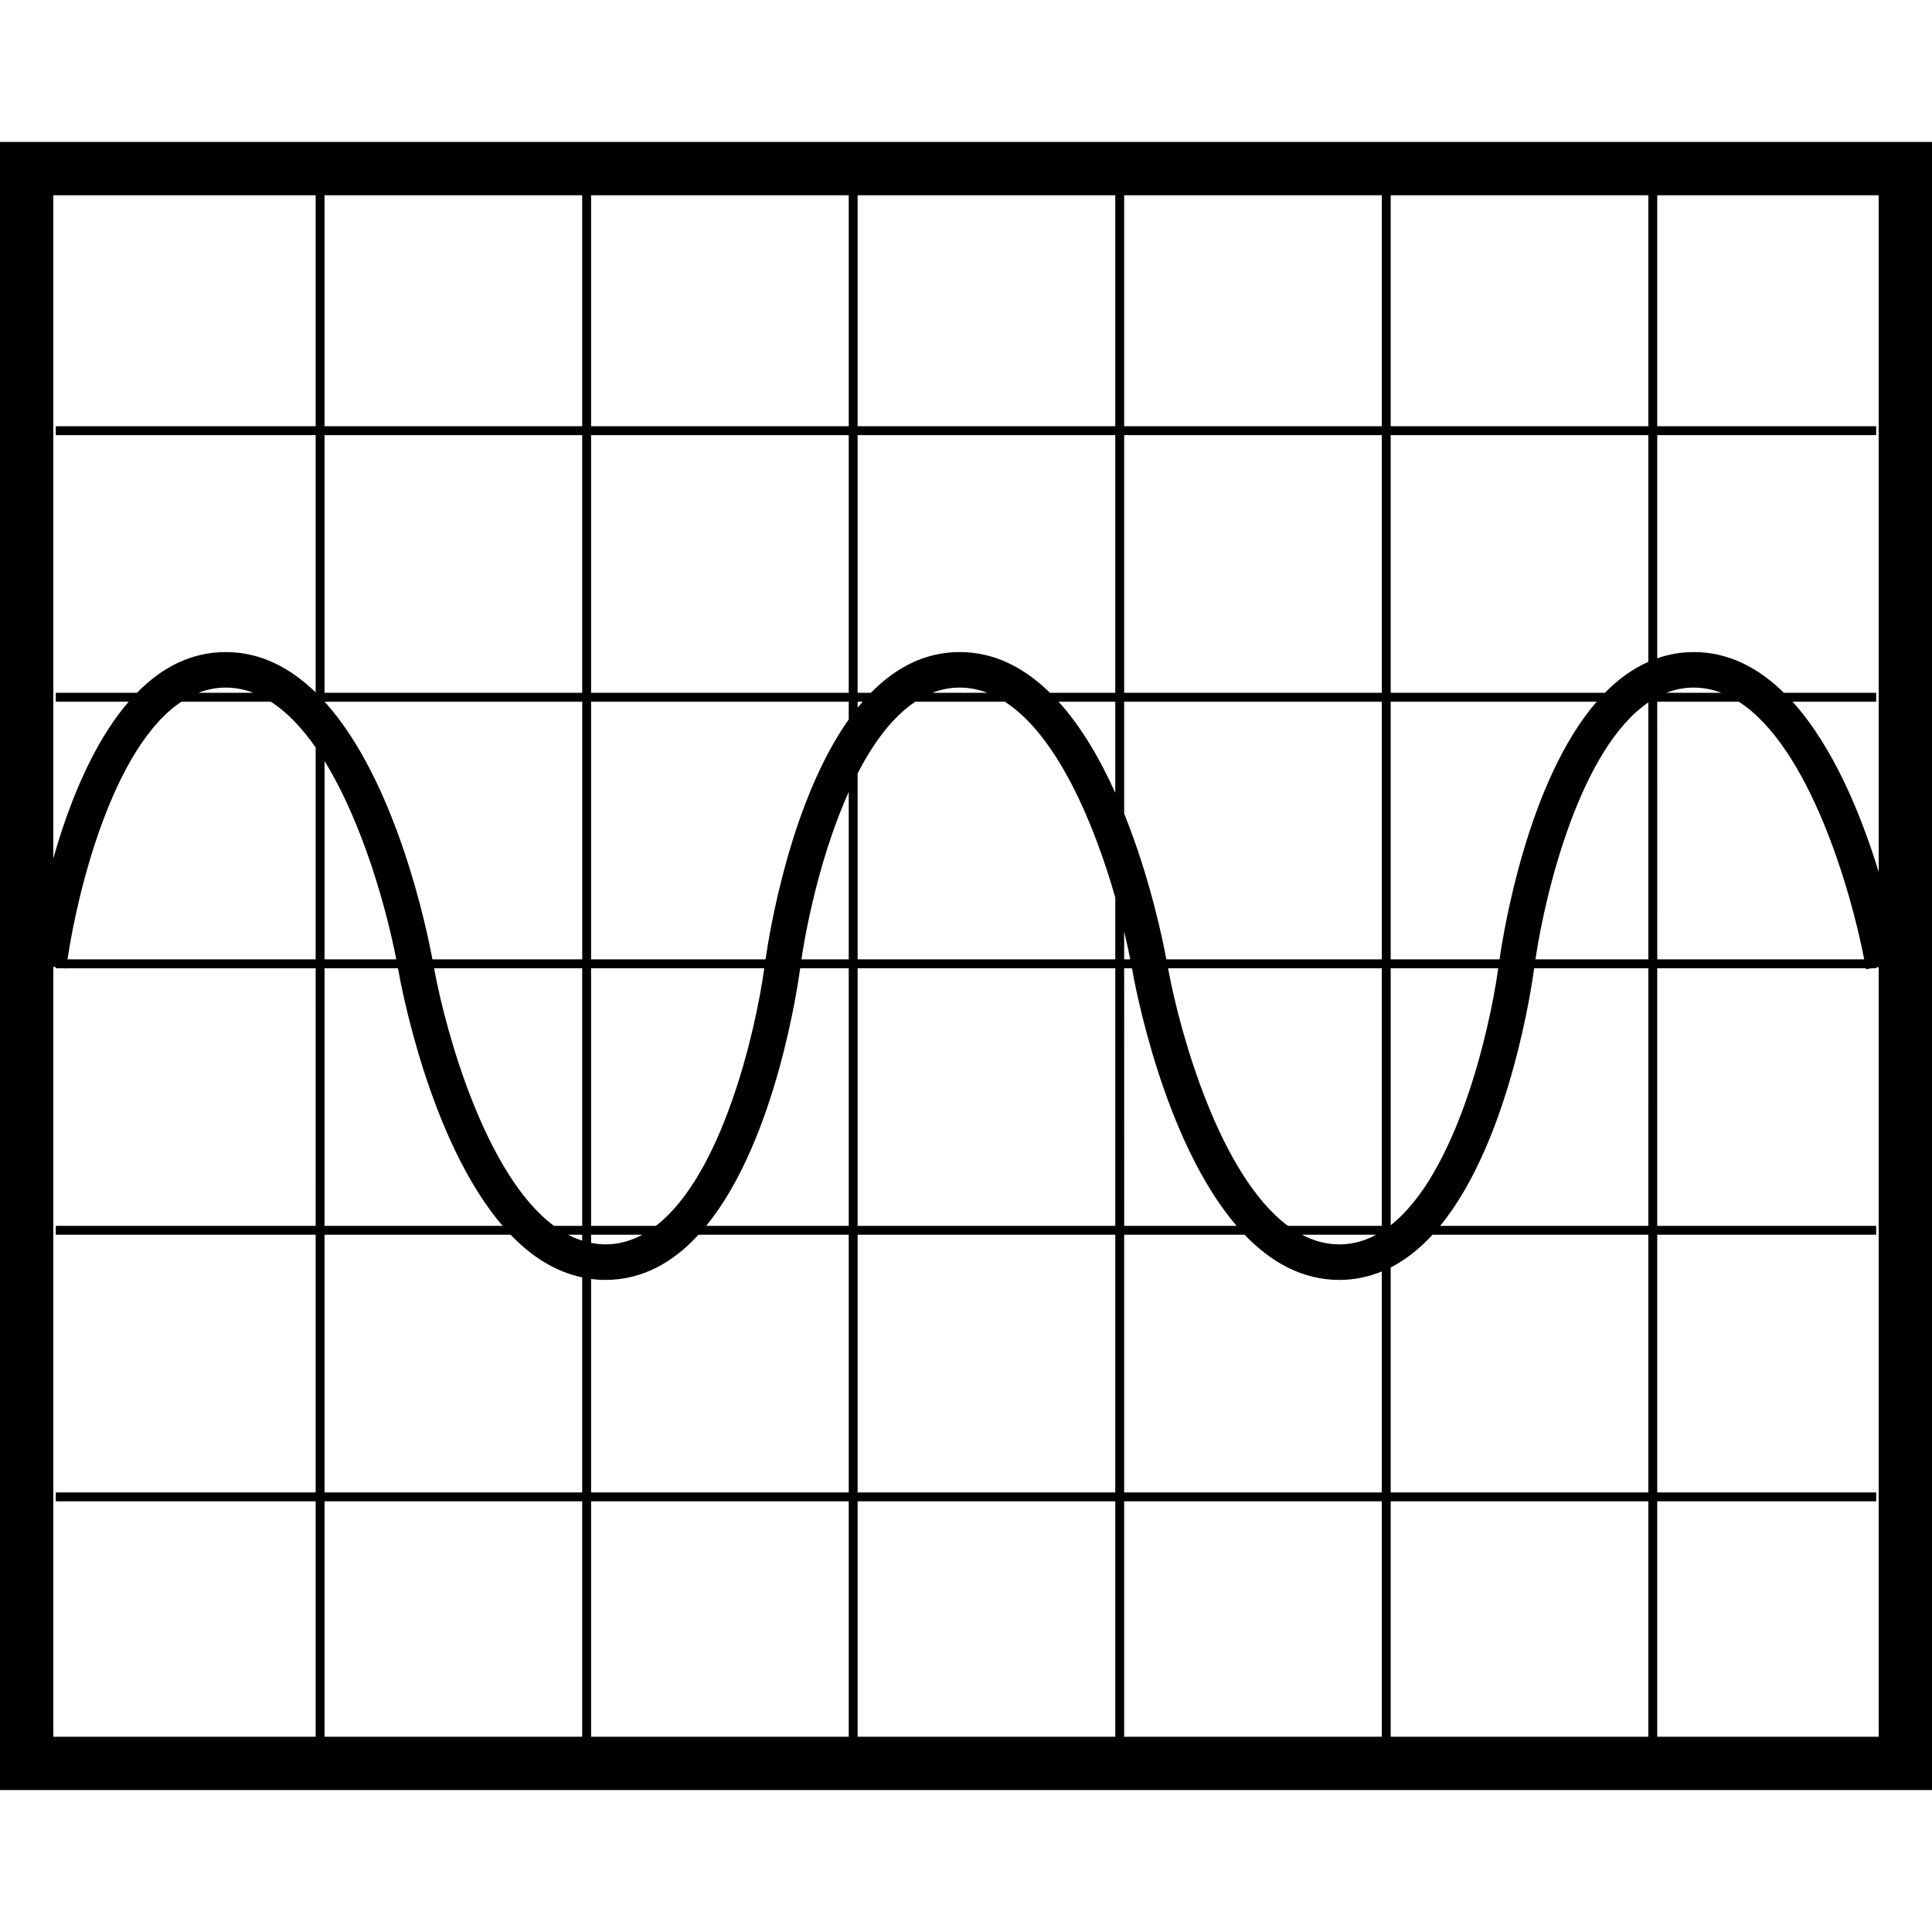
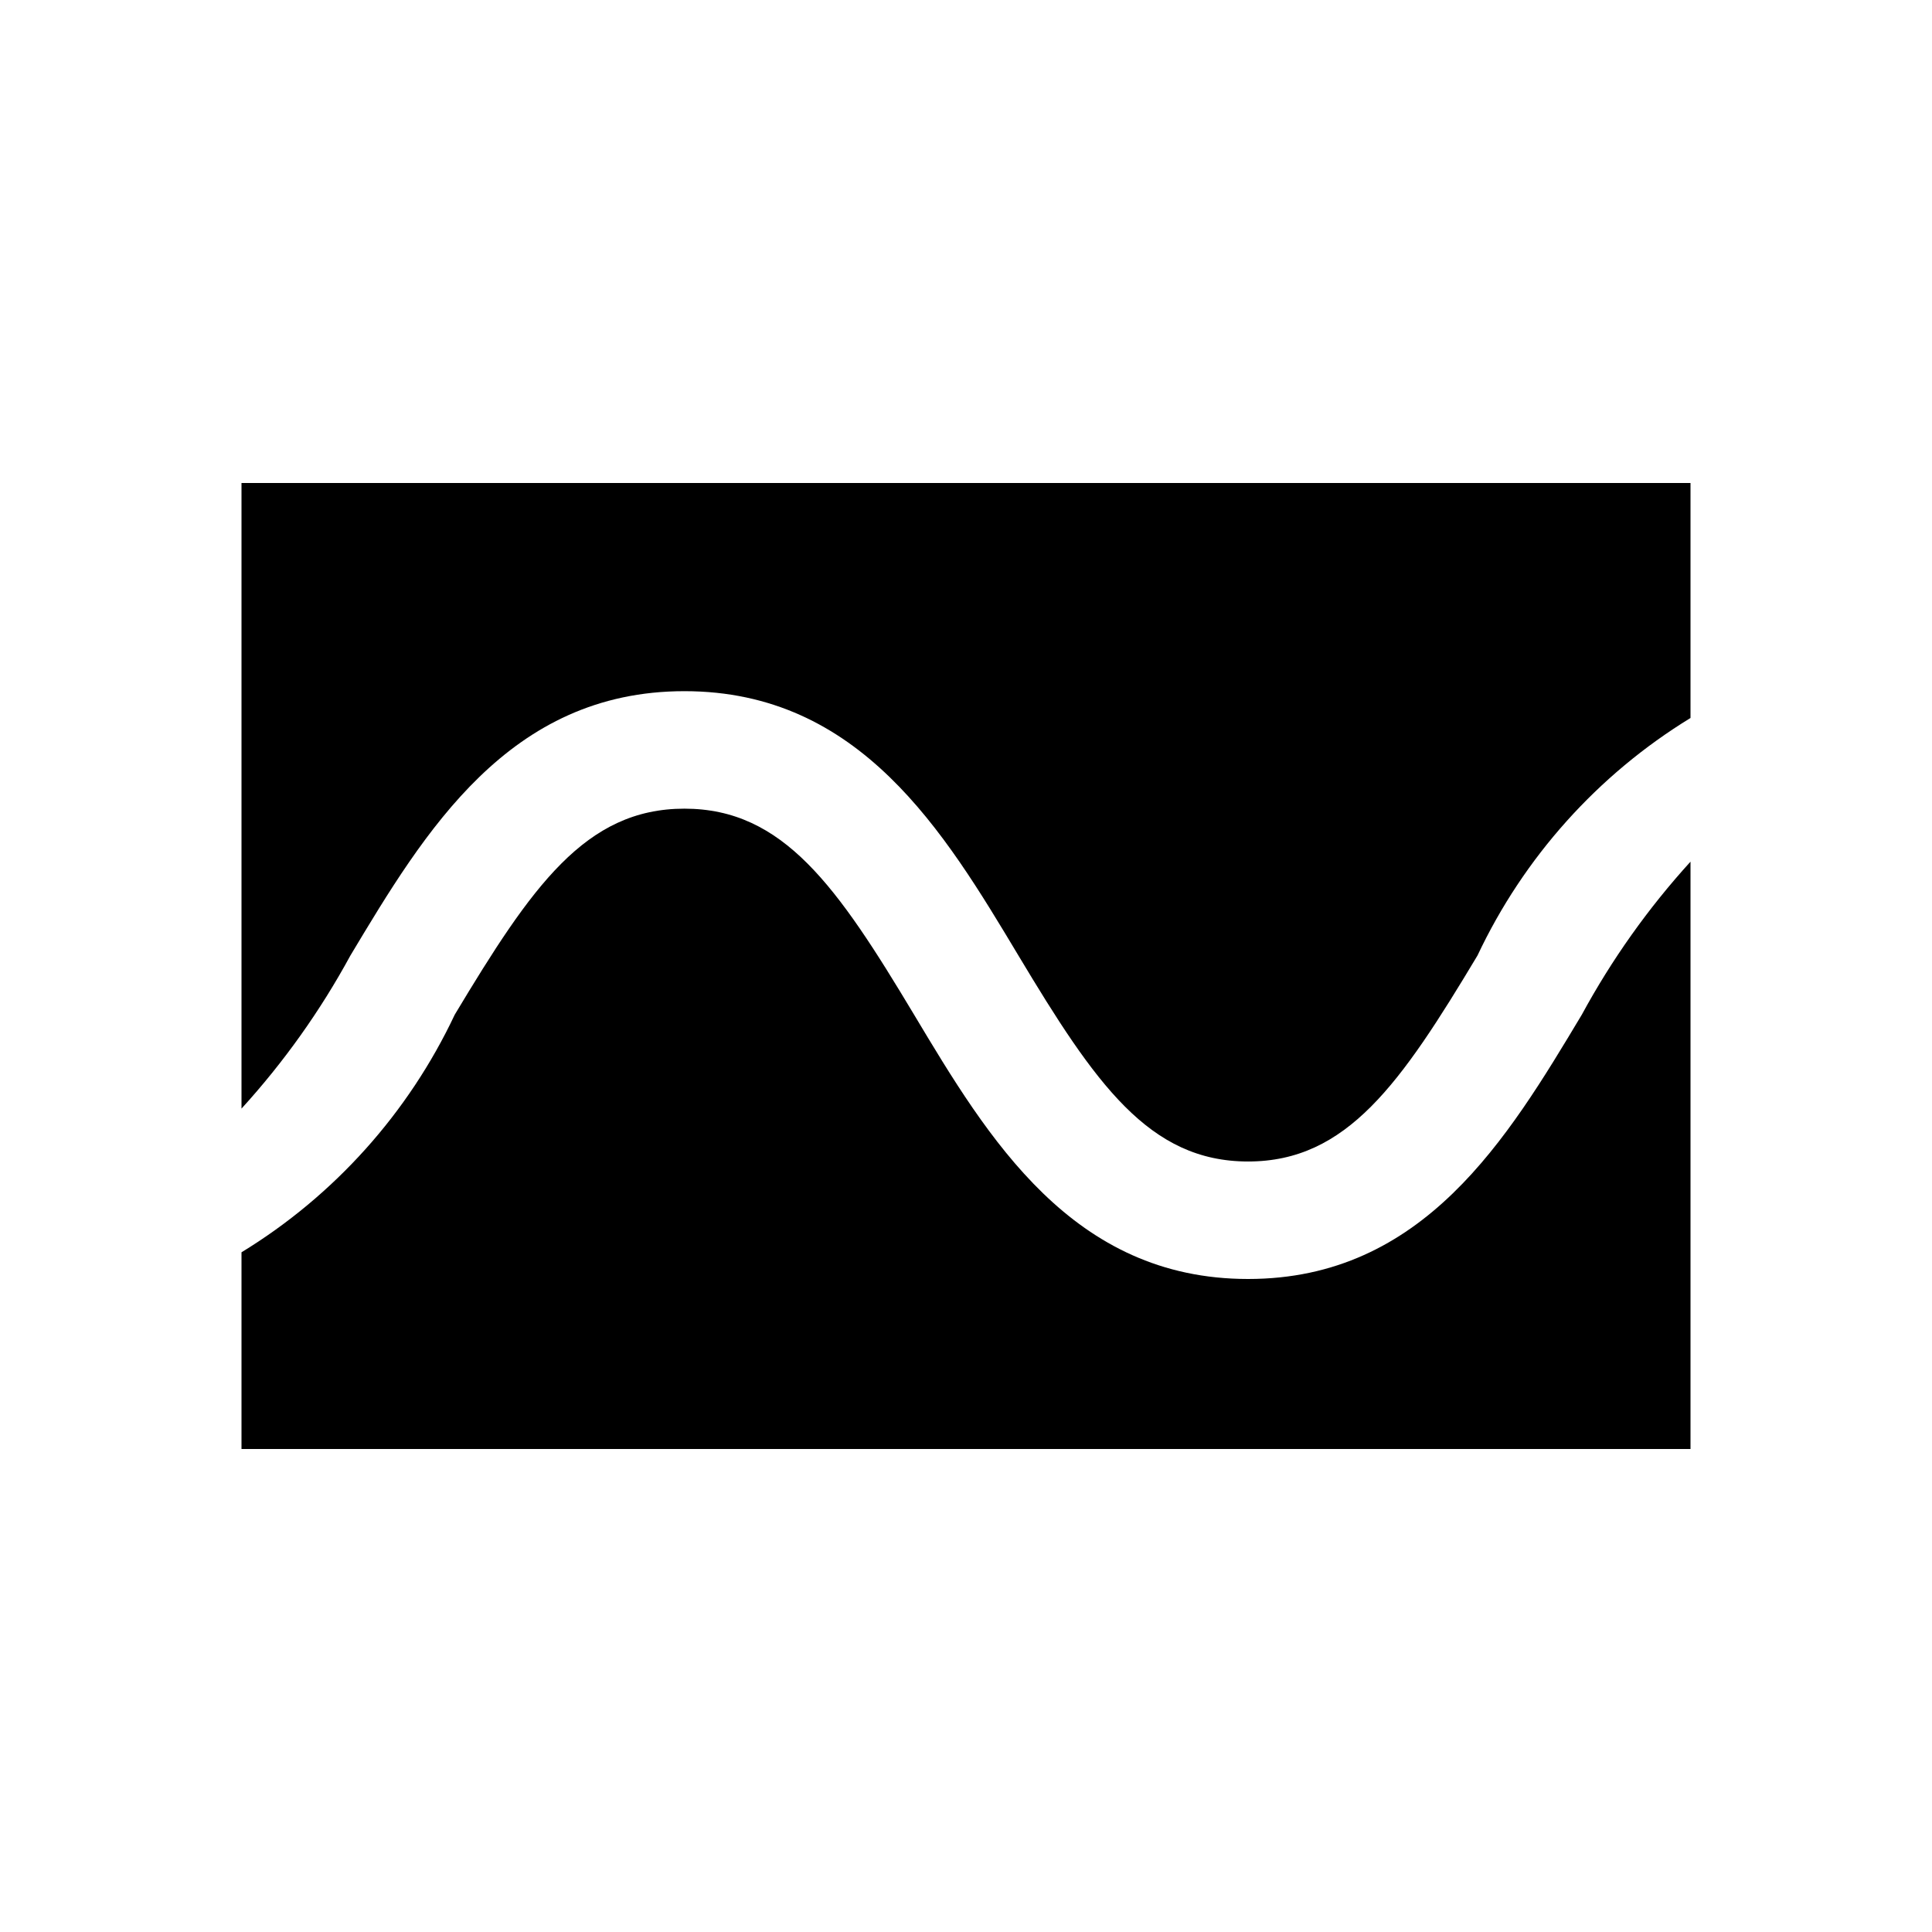
- <svg xmlns="http://www.w3.org/2000/svg" fill="#000000" version="1.1" id="Capa_1" width="800px" height="800px" viewBox="0 0 108.727 108.727" xml:space="preserve">
-   <g>
-     <path d="M0,7.988v92.75h108.727V7.988H0z M93.264,23.988v-13h12.462v38.083c-0.959-3.135-2.521-7.012-4.849-9.583h4.708v-0.5   h-5.191c-1.417-1.389-3.097-2.292-5.079-2.292c-0.729,0-1.41,0.129-2.051,0.35V24.488h12.321v-0.5H93.264z M93.264,39.488h4.587   c3.955,2.538,6.298,10.543,7.06,14.5H93.265L93.264,39.488L93.264,39.488z M93.777,38.988c0.485-0.189,0.998-0.292,1.537-0.292   c0.543,0,1.062,0.103,1.559,0.292H93.777z M78.264,10.988h14.5v13h-14.5V10.988z M78.264,24.488h14.5v12.757   c-0.902,0.399-1.716,0.999-2.445,1.743H78.264V24.488z M78.264,39.488h11.592c-3.873,4.472-5.236,12.898-5.466,14.5h-6.126V39.488z    M84.318,54.488c-0.517,3.7-2.395,11.589-6.055,14.465V54.488H84.318z M63.264,52.413c0.137,0.572,0.25,1.103,0.342,1.575h-0.342   V52.413z M63.264,54.488h0.434c0.004,0.018,0.008,0.039,0.011,0.057h0.005c0.119,0.688,1.732,9.621,5.88,14.443h-6.328   L63.264,54.488L63.264,54.488z M65.734,54.488h12.029v14.5H72.48C68.662,66.149,66.422,58.231,65.734,54.488z M77.447,69.488   c-0.642,0.346-1.33,0.542-2.071,0.542c-0.743,0-1.444-0.196-2.103-0.542H77.447z M63.264,10.988h14.5v13h-14.5V10.988z    M63.264,24.488h14.5v14.5h-14.5V24.488z M77.764,39.488v14.5H65.638c-0.17-0.925-0.888-4.521-2.374-8.203v-6.297H77.764z    M62.764,44.617c-0.847-1.88-1.9-3.704-3.191-5.129h3.191V44.617z M48.264,10.988h14.5v13h-14.5V10.988z M48.264,24.488h14.5v14.5   h-3.675c-1.417-1.388-3.097-2.292-5.08-2.292c-1.988,0-3.635,0.903-4.997,2.292h-0.748V24.488z M55.567,38.988h-3.098   c0.487-0.189,1-0.292,1.54-0.292C54.551,38.696,55.07,38.799,55.567,38.988z M48.55,39.488c-0.097,0.111-0.192,0.222-0.285,0.338   v-0.338H48.55z M33.264,10.988h14.5v13h-14.5V10.988z M33.264,24.488h14.5v14.5h-14.5V24.488z M33.264,39.488h14.5v1   c-3.276,4.627-4.468,12.01-4.681,13.5h-9.819V39.488z M33.264,54.488h9.747c-0.515,3.716-2.404,11.655-6.099,14.5h-3.648V54.488z    M36.144,69.488c-0.643,0.346-1.332,0.542-2.074,0.542c-0.275,0-0.542-0.034-0.806-0.085v-0.457H36.144z M24.334,53.988   c-0.275-1.497-1.988-10-6.066-14.5h14.497v14.5H24.334z M22.3,53.988h-4.035V42.831C20.416,46.319,21.759,51.175,22.3,53.988z    M18.264,54.488h4.128c0.003,0.018,0.007,0.039,0.01,0.057h0.005c0.118,0.688,1.733,9.621,5.88,14.443H18.264V54.488z    M24.428,54.488h8.336v14.5h-1.59C27.355,66.149,25.115,58.231,24.428,54.488z M32.764,69.488v0.331   c-0.272-0.086-0.539-0.195-0.798-0.331H32.764z M18.264,10.988h14.5v13h-14.5V10.988z M18.264,24.488h14.5v14.5h-14.5V24.488z    M17.764,10.988v13H3.14v0.5h14.624v14.48c-1.413-1.377-3.087-2.272-5.061-2.272c-1.988,0-3.634,0.903-4.997,2.292H3.14v0.5h4.104   C5.196,41.854,3.848,45.323,3,48.311V10.988H17.764z M14.261,38.988h-3.096c0.486-0.189,0.999-0.292,1.538-0.292   C13.246,38.696,13.764,38.799,14.261,38.988z M17.764,68.988H3.14v0.5h14.624v14.5H3.14v0.5h14.624v13.25H3V54.411l0.141,0.019   v0.06h0.464l0.122,0.017c0.001-0.006,0.002-0.012,0.002-0.017h14.036L17.764,68.988L17.764,68.988z M3.799,53.988   c0.583-3.932,2.576-11.958,6.413-14.5h5.028c0.931,0.597,1.771,1.497,2.524,2.576v11.924H3.799z M32.764,97.738h-14.5v-13.25h14.5   V97.738z M18.264,83.988v-14.5h10.472c1.153,1.203,2.49,2.075,4.028,2.398v12.102H18.264z M47.764,97.738h-14.5v-13.25h14.5V97.738   z M47.764,83.988h-14.5v-12.01c0.263,0.033,0.531,0.052,0.806,0.052c2.107,0,3.833-1.01,5.24-2.542h8.454V83.988z M47.764,68.988   h-8.023c3.96-4.832,5.197-13.793,5.287-14.484h0.004c0.001-0.005,0.001-0.011,0.002-0.016h2.73V68.988z M45.103,53.988   c0.349-2.357,1.205-6.184,2.661-9.422v9.422H45.103z M62.764,97.738h-14.5v-13.25h14.5V97.738z M62.764,83.988h-14.5v-14.5h14.5   V83.988z M62.764,68.988h-14.5v-14.5h14.5V68.988z M48.264,53.988V43.527c0.888-1.722,1.965-3.188,3.251-4.039h5.03   c2.988,1.919,5.059,6.961,6.219,11.02v3.48H48.264z M77.764,97.738h-14.5v-13.25h14.5V97.738z M63.264,83.988v-14.5h6.778   c1.469,1.532,3.231,2.542,5.333,2.542c0.857,0,1.65-0.174,2.389-0.476v12.434H63.264z M92.764,97.738h-14.5v-13.25h14.5V97.738z    M92.764,83.988h-14.5V71.33c0.868-0.443,1.648-1.078,2.352-1.842h12.148V83.988z M92.764,68.988H81.047   c3.959-4.831,5.197-13.79,5.288-14.484h0.004c0.001-0.005,0.001-0.011,0.002-0.016h6.424L92.764,68.988L92.764,68.988z    M86.41,53.988c0.58-3.911,2.557-11.872,6.354-14.458v14.458H86.41z M93.264,97.738v-13.25h12.321v-0.5H93.264v-14.5h12.321v-0.5   H93.264v-14.5h11.739c0.003,0.018,0.007,0.039,0.01,0.057l0.331-0.057h0.241v-0.041l0.141-0.023v43.314H93.264z" />
-   </g>
+ <svg xmlns="http://www.w3.org/2000/svg" fill="#000000" height="800px" width="800px" id="Layer_1" data-name="Layer 1" viewBox="0 0 16 16">
+   <path class="cls-1" d="M14,12H2V10.371A4.61,4.61,0,0,0,3.766,8.403c.637-1.061,1.082-1.706,1.902-1.706s1.266.645,1.902,1.706c.614,1.026,1.312,2.189,2.766,2.189,1.453,0,2.149-1.163,2.764-2.189A6.459,6.459,0,0,1,14,7.136Zm0-6.054A4.613,4.613,0,0,0,12.236,7.913c-.636,1.061-1.081,1.706-1.9,1.706-.82,0-1.266-.645-1.902-1.706C7.819,6.887,7.122,5.724,5.668,5.724S3.517,6.887,2.902,7.913A6.468,6.468,0,0,1,2,9.181V4H14Z" />
</svg>
